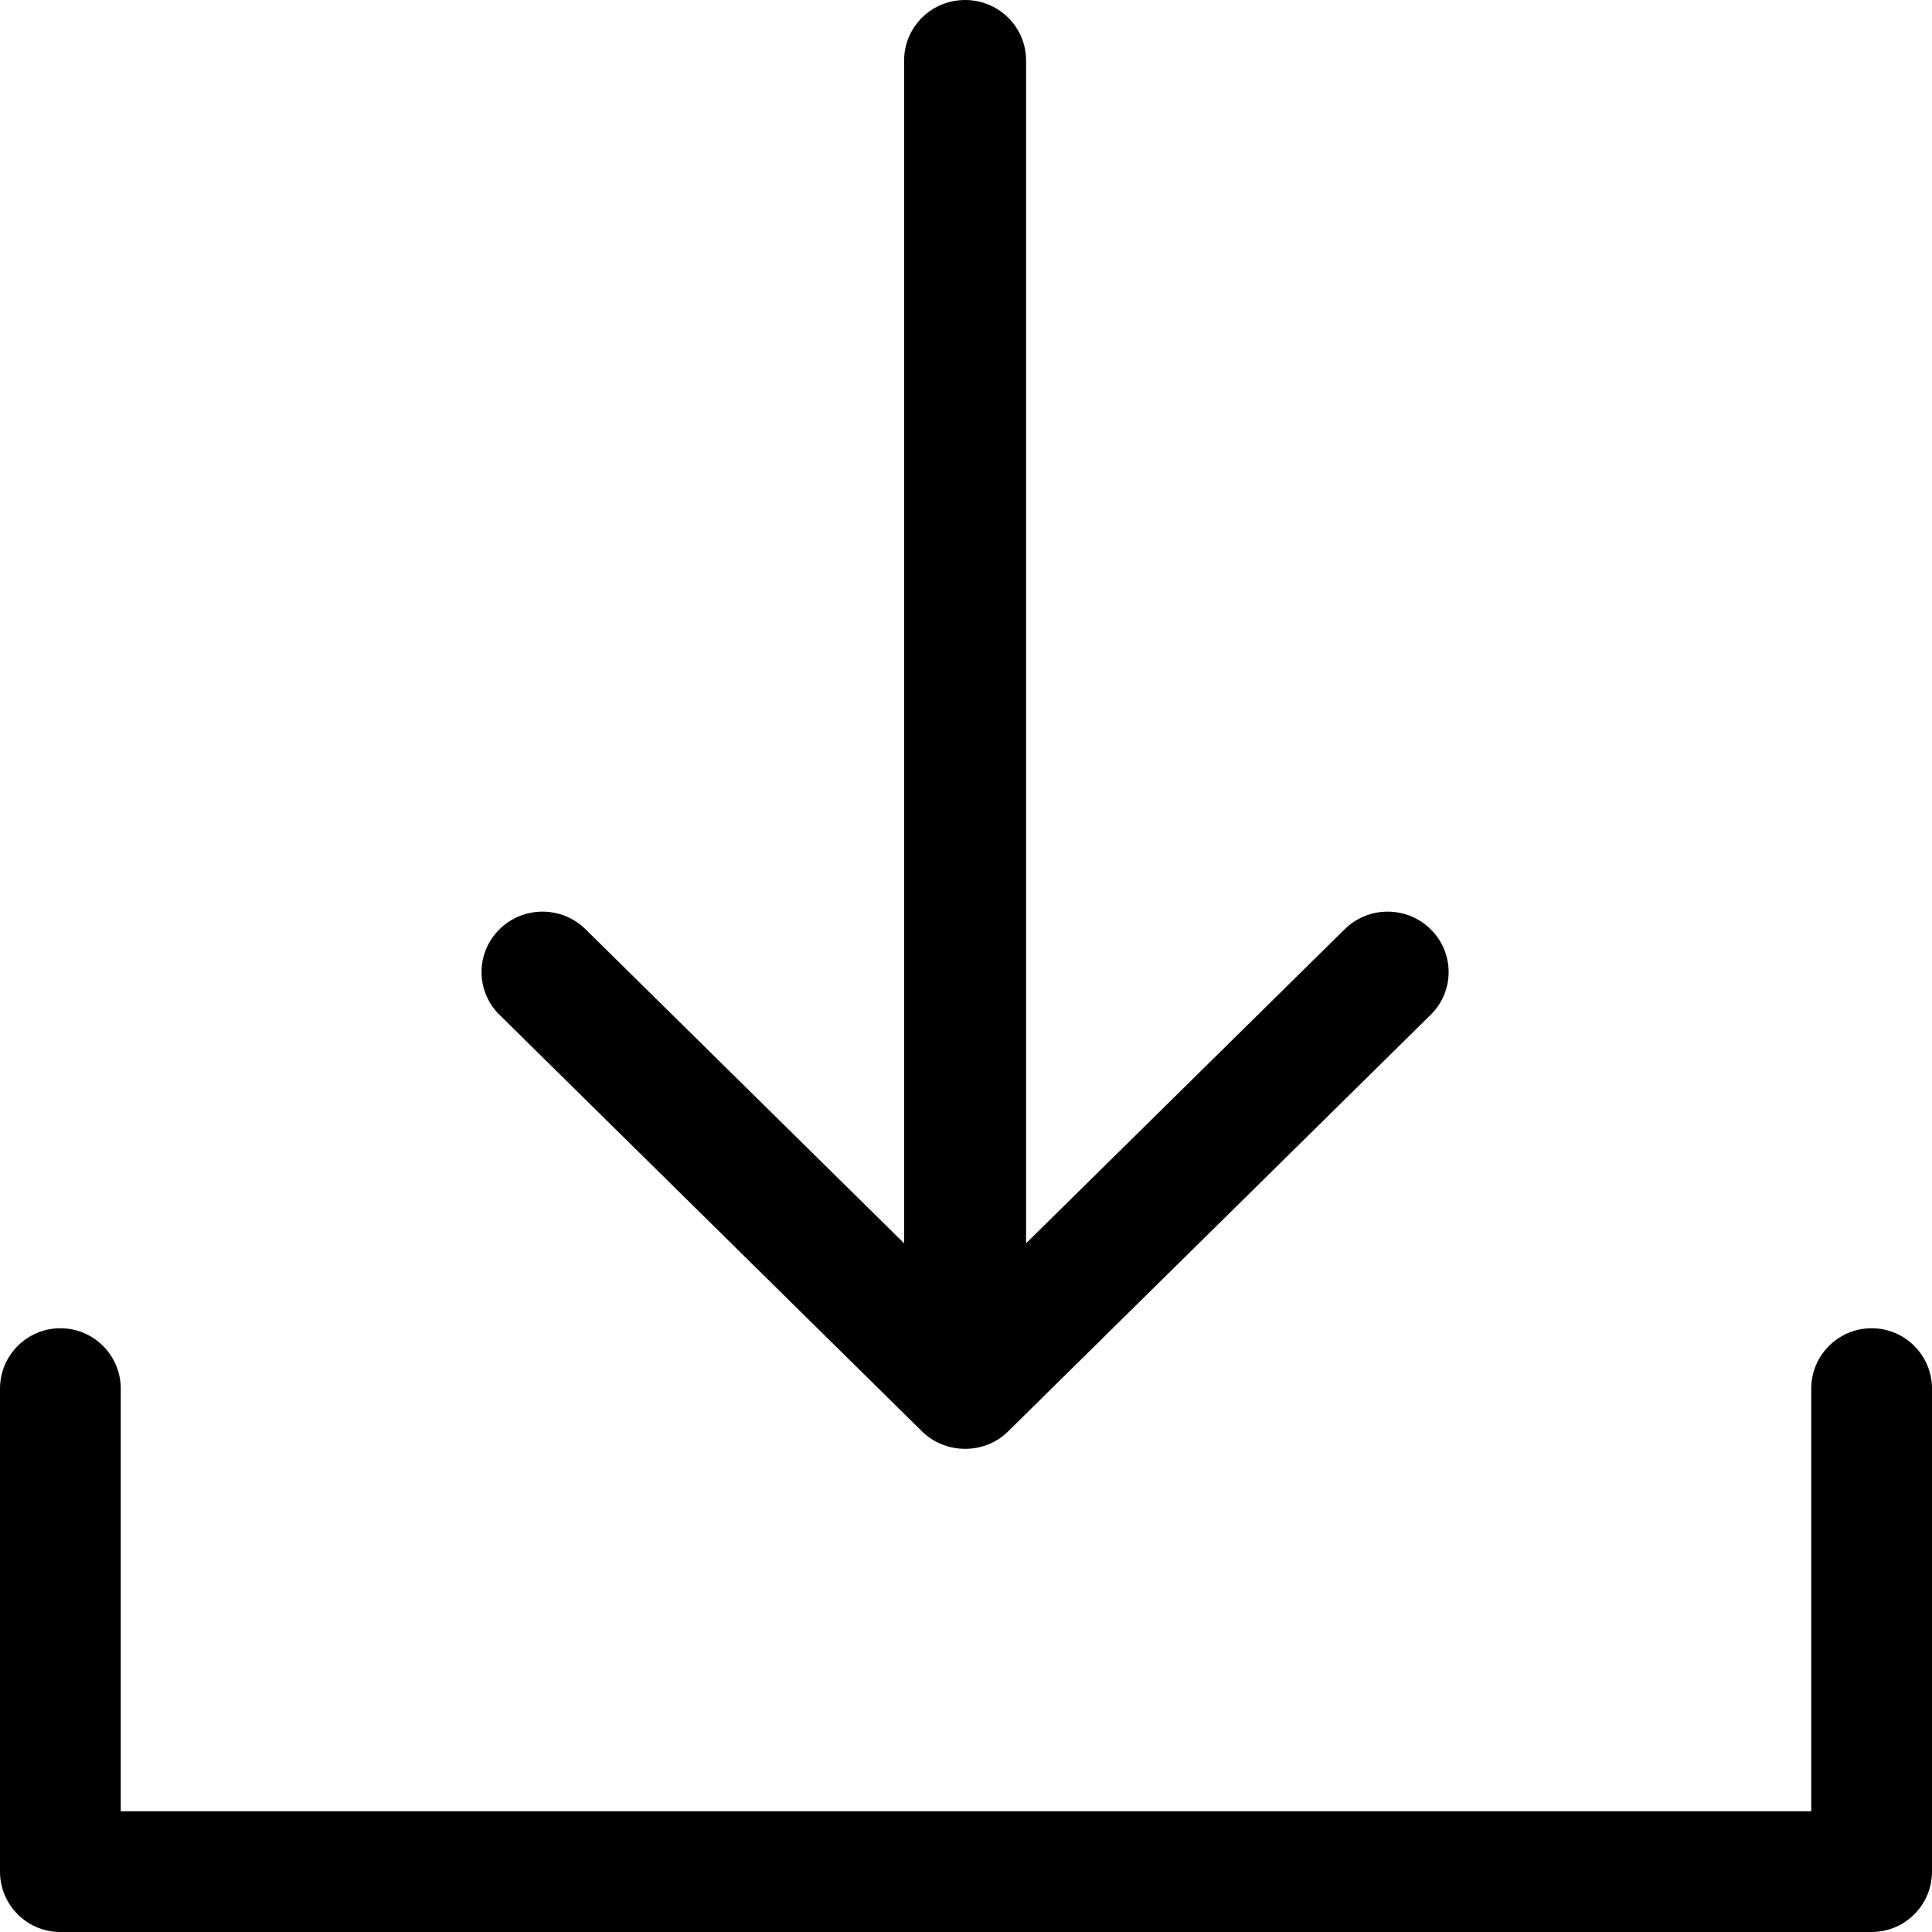
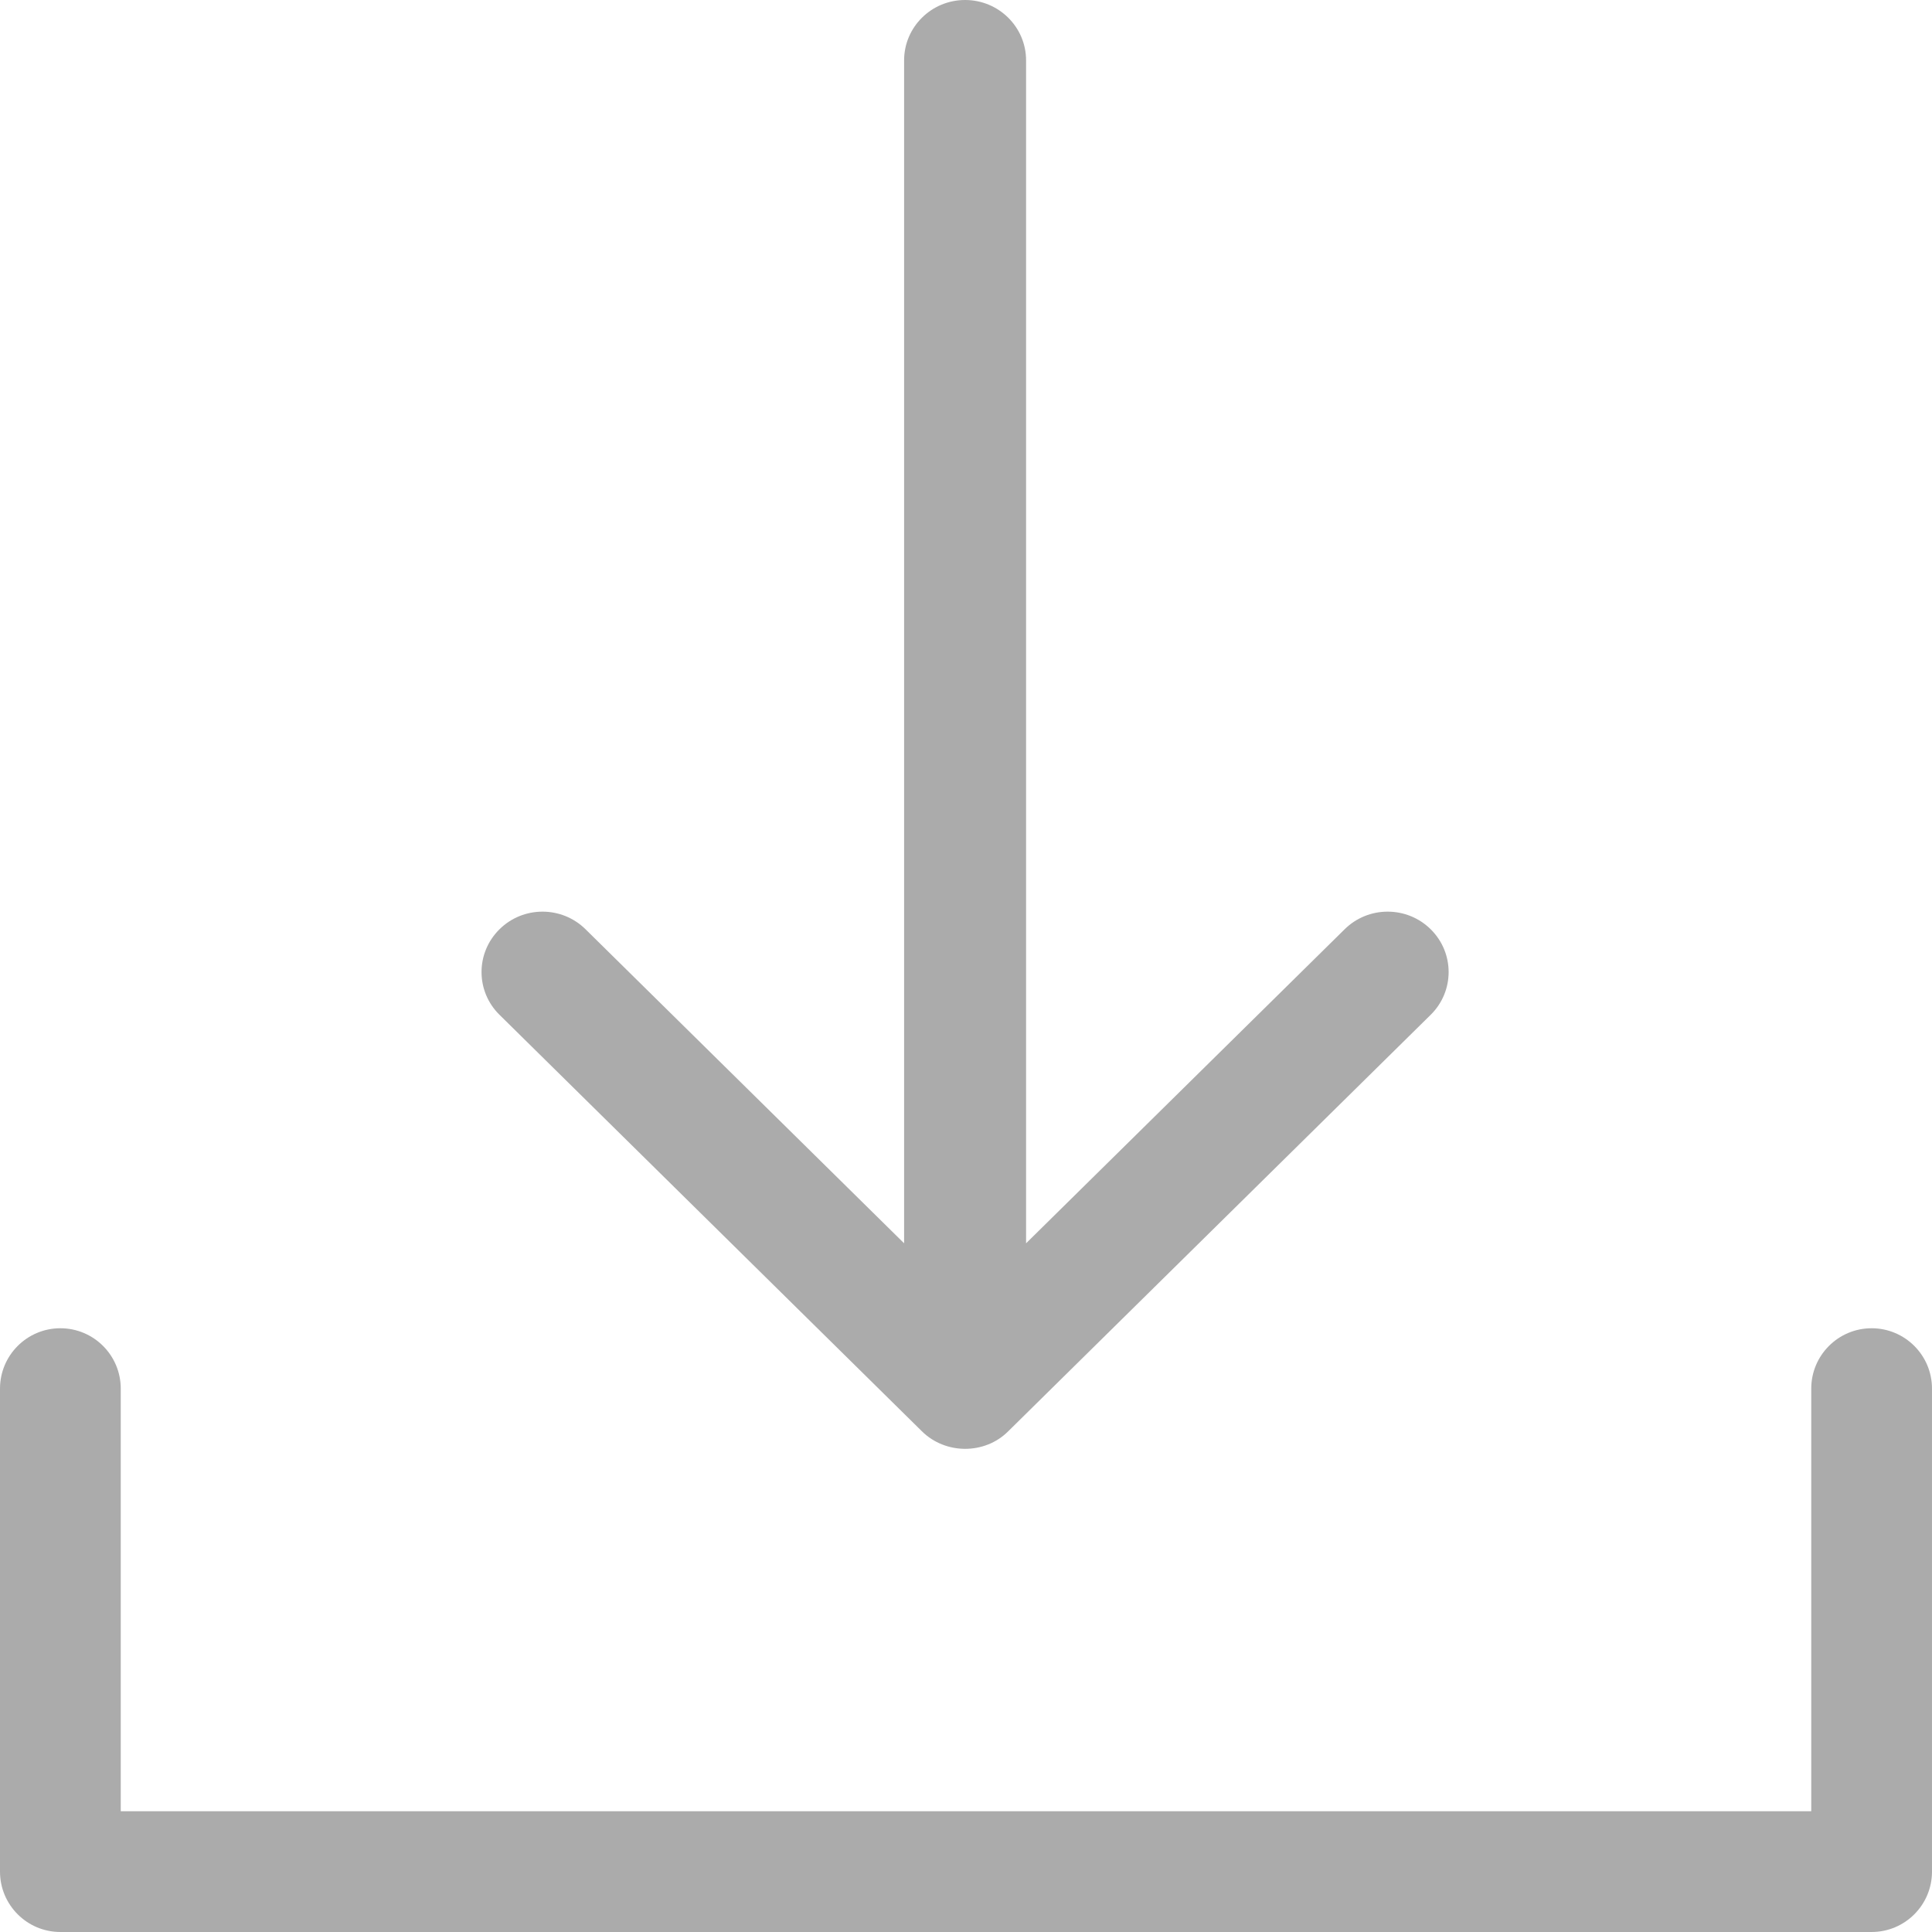
- <svg xmlns="http://www.w3.org/2000/svg" version="1.1" id="Capa_1" x="0px" y="0px" viewBox="0 0 384.97 384.97" style="enable-background:new 0 0 384.97 384.97;" xml:space="preserve">
+ <svg xmlns="http://www.w3.org/2000/svg" version="1.1" width="512" height="512" x="0" y="0" viewBox="0 0 384.97 384.97" style="enable-background:new 0 0 512 512" xml:space="preserve" class="">
  <g>
-     <g id="Download">
-       <path d="M372.939,264.667c-6.641,0-12.03,5.39-12.03,12.03v84.212H24.061v-84.212c0-6.641-5.39-12.03-12.03-12.03    S0,270.056,0,276.697v96.242c0,6.641,5.39,12.03,12.03,12.03h360.909c6.641,0,12.03-5.39,12.03-12.03v-96.242    C384.97,270.056,379.58,264.667,372.939,264.667z" />
-       <path d="M183.703,285.202c4.68,4.632,12.512,4.68,17.191,0l84.2-83.009c4.752-4.704,4.74-12.319,0-17.011    c-4.74-4.704-12.439-4.704-17.179,0l-63.46,62.558V12.03c0-6.641-5.438-12.03-12.151-12.03s-12.151,5.39-12.151,12.03v235.71    l-63.46-62.558c-4.752-4.704-12.439-4.704-17.179,0c-4.752,4.704-4.752,12.319,0,17.011L183.703,285.202z" />
+     <g>
+       <g id="Download">
+         <path d="M372.939,264.667c-6.641,0-12.03,5.39-12.03,12.03v84.212H24.061v-84.212c0-6.641-5.39-12.03-12.03-12.03    S0,270.056,0,276.697v96.242c0,6.641,5.39,12.03,12.03,12.03h360.909c6.641,0,12.03-5.39,12.03-12.03v-96.242    C384.97,270.056,379.58,264.667,372.939,264.667z" fill="#ababab" data-original="#000000" style="" class="" />
+         <path d="M183.703,285.202c4.68,4.632,12.512,4.68,17.191,0l84.2-83.009c4.752-4.704,4.74-12.319,0-17.011    c-4.74-4.704-12.439-4.704-17.179,0l-63.46,62.558V12.03c0-6.641-5.438-12.03-12.151-12.03s-12.151,5.39-12.151,12.03v235.71    l-63.46-62.558c-4.752-4.704-12.439-4.704-17.179,0c-4.752,4.704-4.752,12.319,0,17.011L183.703,285.202z" fill="#ababab" data-original="#000000" style="" class="" />
+       </g>
    </g>
-     <g>
- 	</g>
-     <g>
- 	</g>
-     <g>
- 	</g>
-     <g>
- 	</g>
-     <g>
- 	</g>
-     <g>
- 	</g>
  </g>
-   <g>
- </g>
-   <g>
- </g>
-   <g>
- </g>
-   <g>
- </g>
-   <g>
- </g>
-   <g>
- </g>
-   <g>
- </g>
-   <g>
- </g>
-   <g>
- </g>
-   <g>
- </g>
-   <g>
- </g>
-   <g>
- </g>
-   <g>
- </g>
-   <g>
- </g>
-   <g>
- </g>
</svg>
